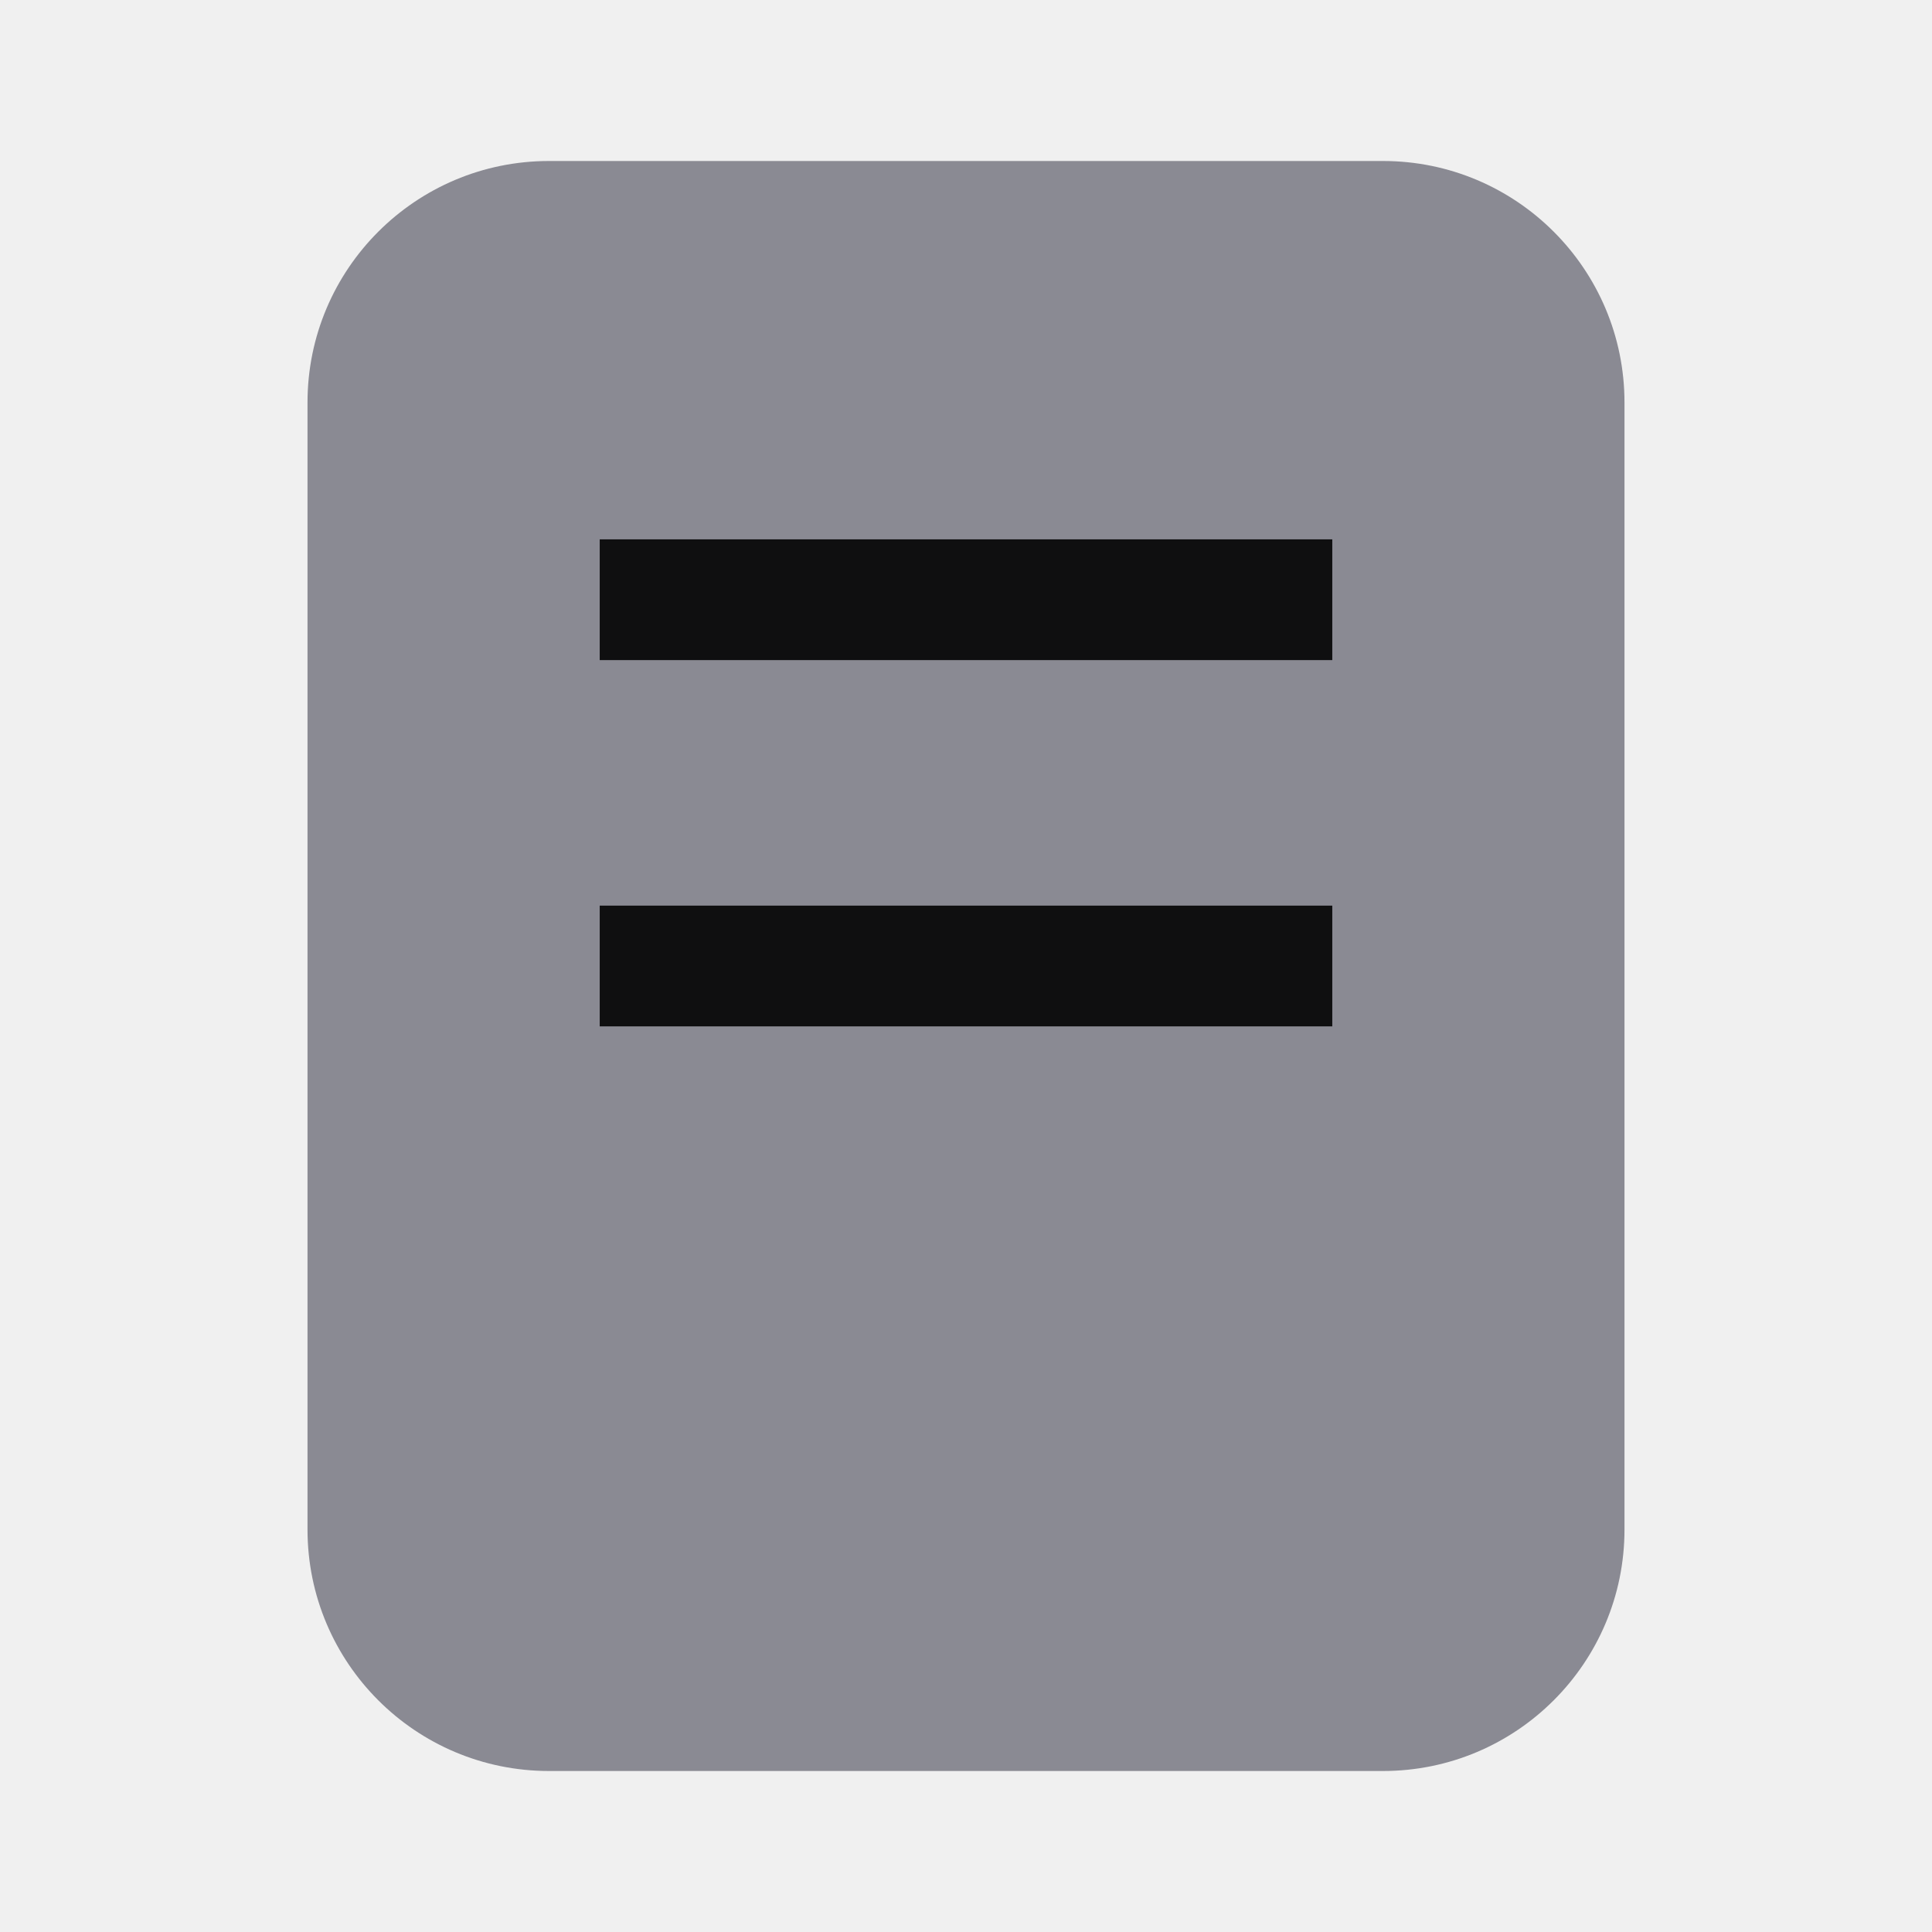
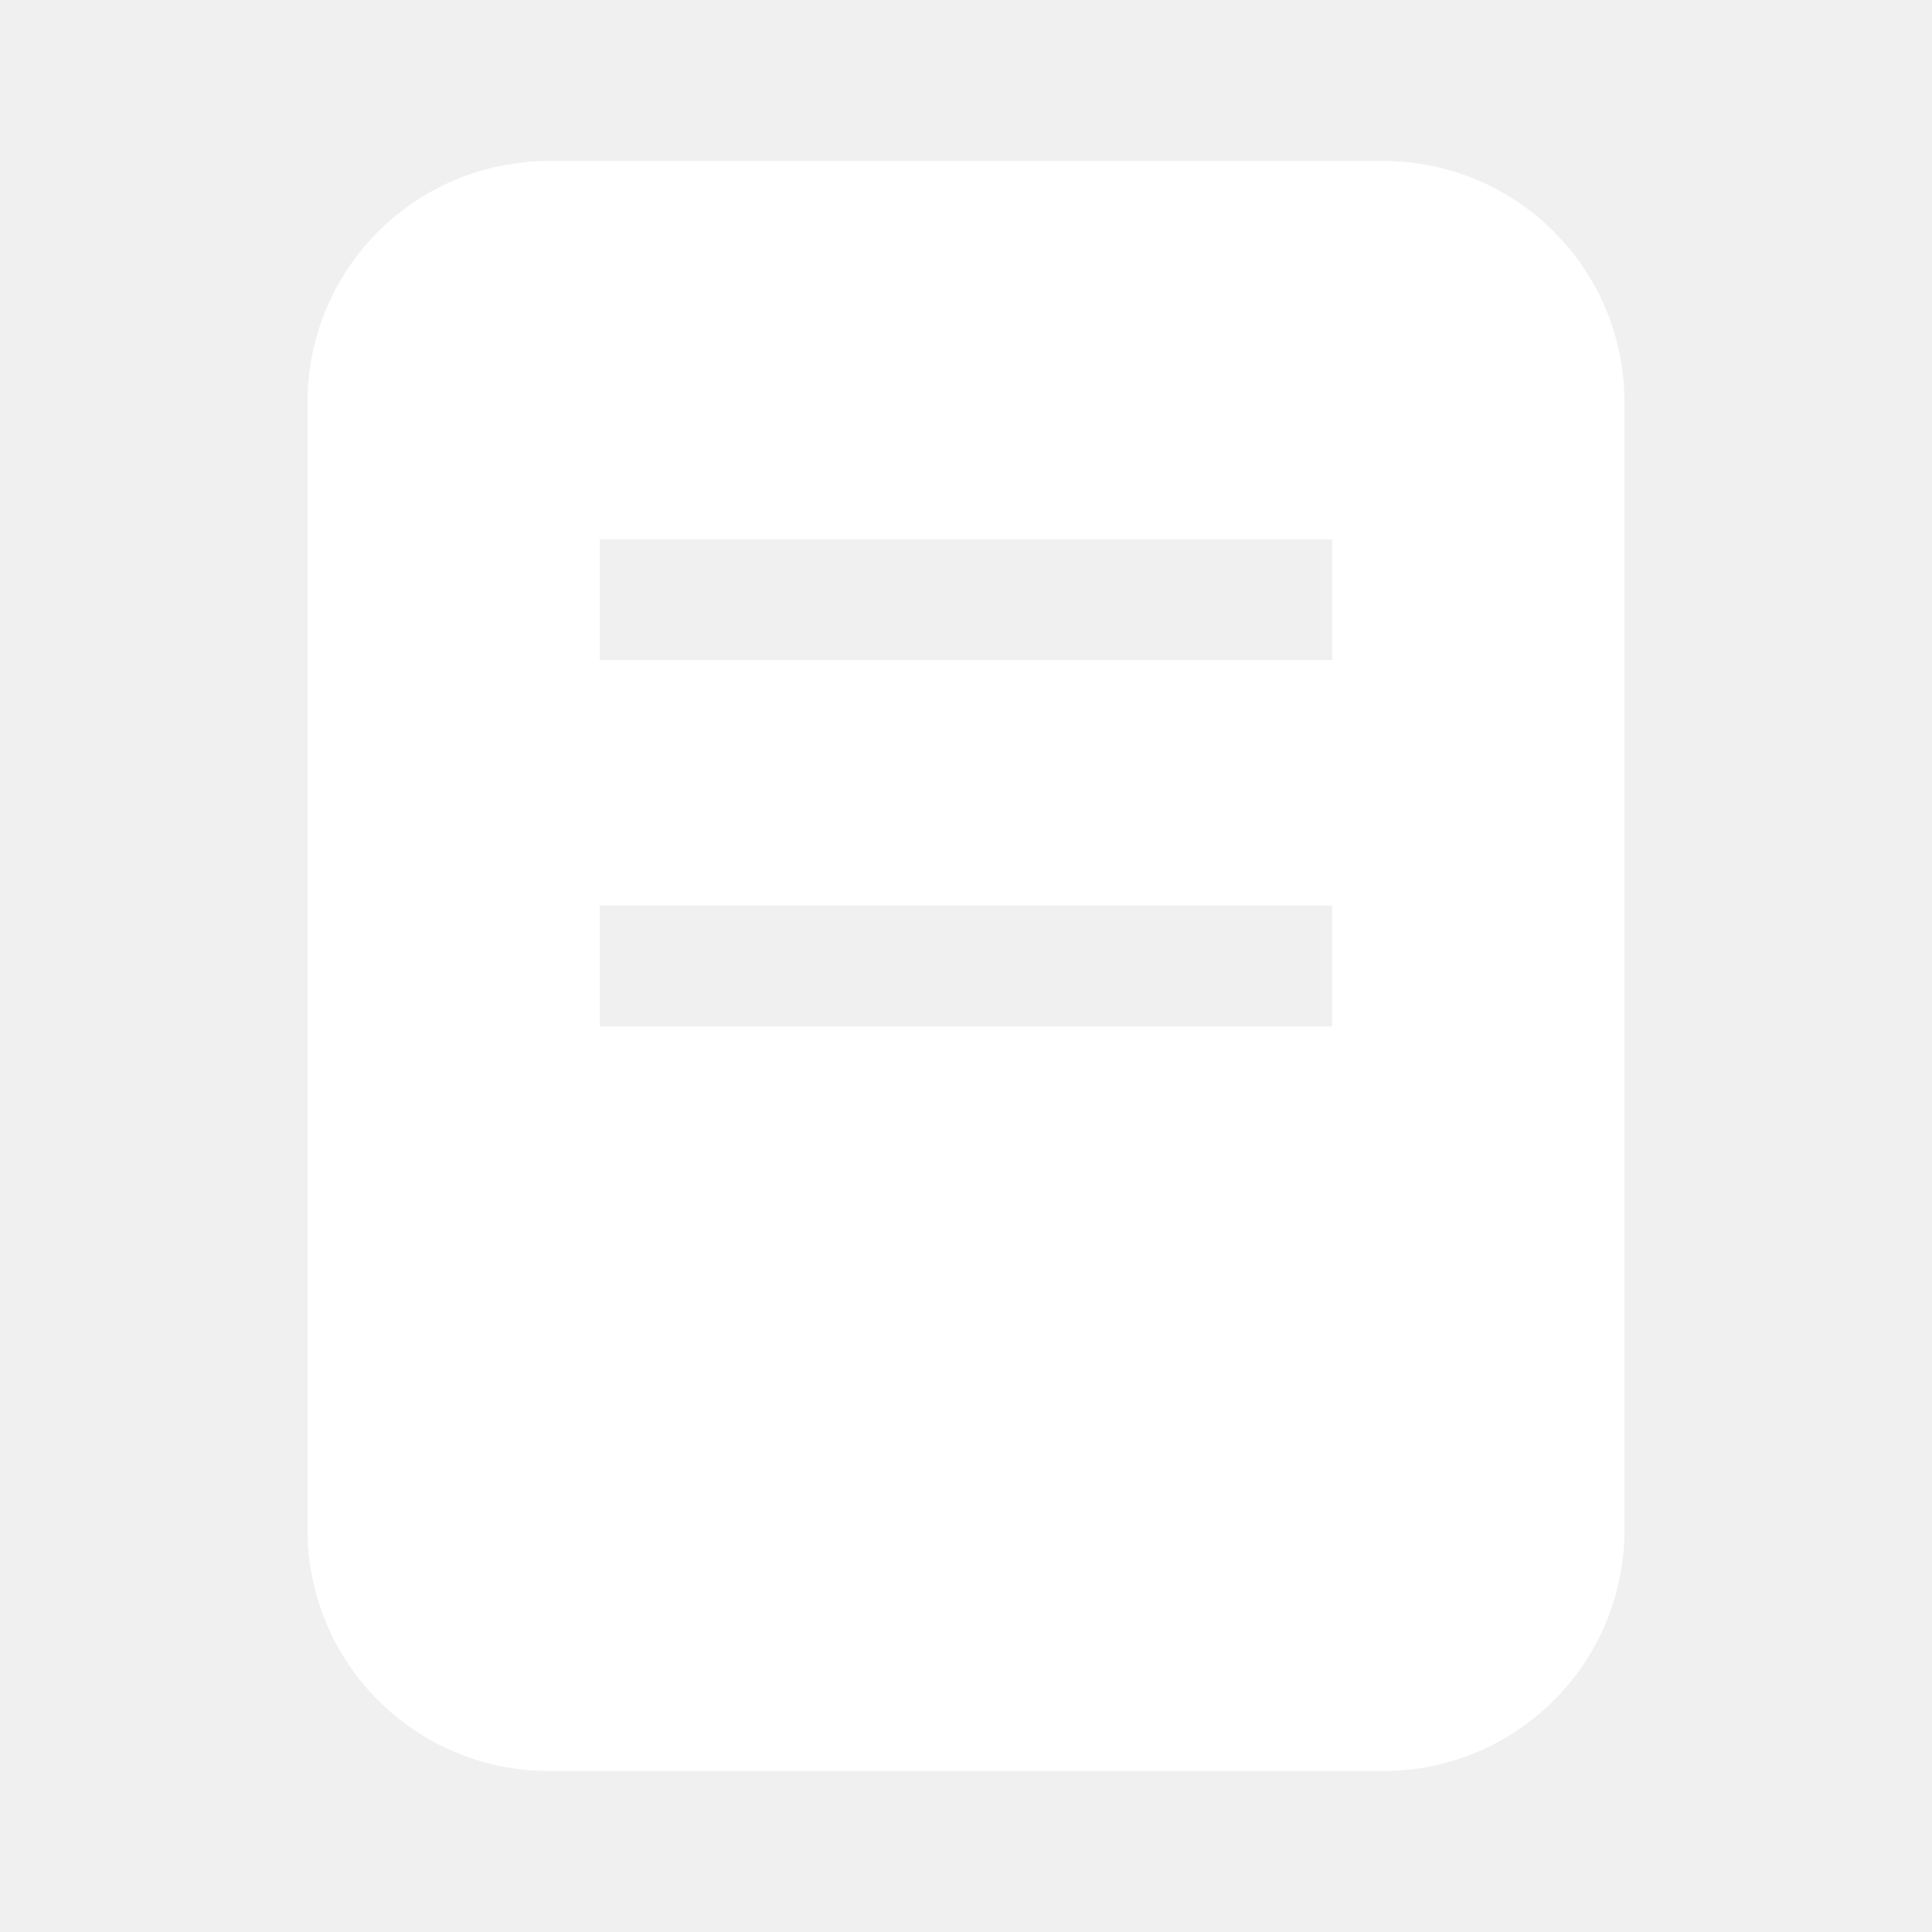
<svg xmlns="http://www.w3.org/2000/svg" id="Layer_1" version="1.1" viewBox="0 0 24 24">
  <defs>
    <style>
      .st0 {
-         fill: none;
-         stroke: #0f0f10;
-         stroke-width: 1.5px;
-       }
- 
-       .st1 {
-         fill: #8a8a93;
+         fill: #fff;
      }
    </style>
  </defs>
-   <rect class="st1" x="3.82" y="2" width="16.36" height="20" rx="3" ry="3" />
-   <line class="st0" x1="7.45" y1="7.45" x2="16.55" y2="7.45" />
-   <line class="st0" x1="7.45" y1="12" x2="16.55" y2="12" />
+   <path class="st0" d="M17.18,2H6.82c-1.66,0-3,1.34-3,3v14c0,1.66,1.34,3,3,3h10.36c1.66,0,3-1.34,3-3V5c0-1.66-1.34-3-3-3ZM16.55,12.75H7.45v-1.5h9.1v1.5ZM16.55,8.2H7.45v-1.5h9.1v1.5Z" />
</svg>
